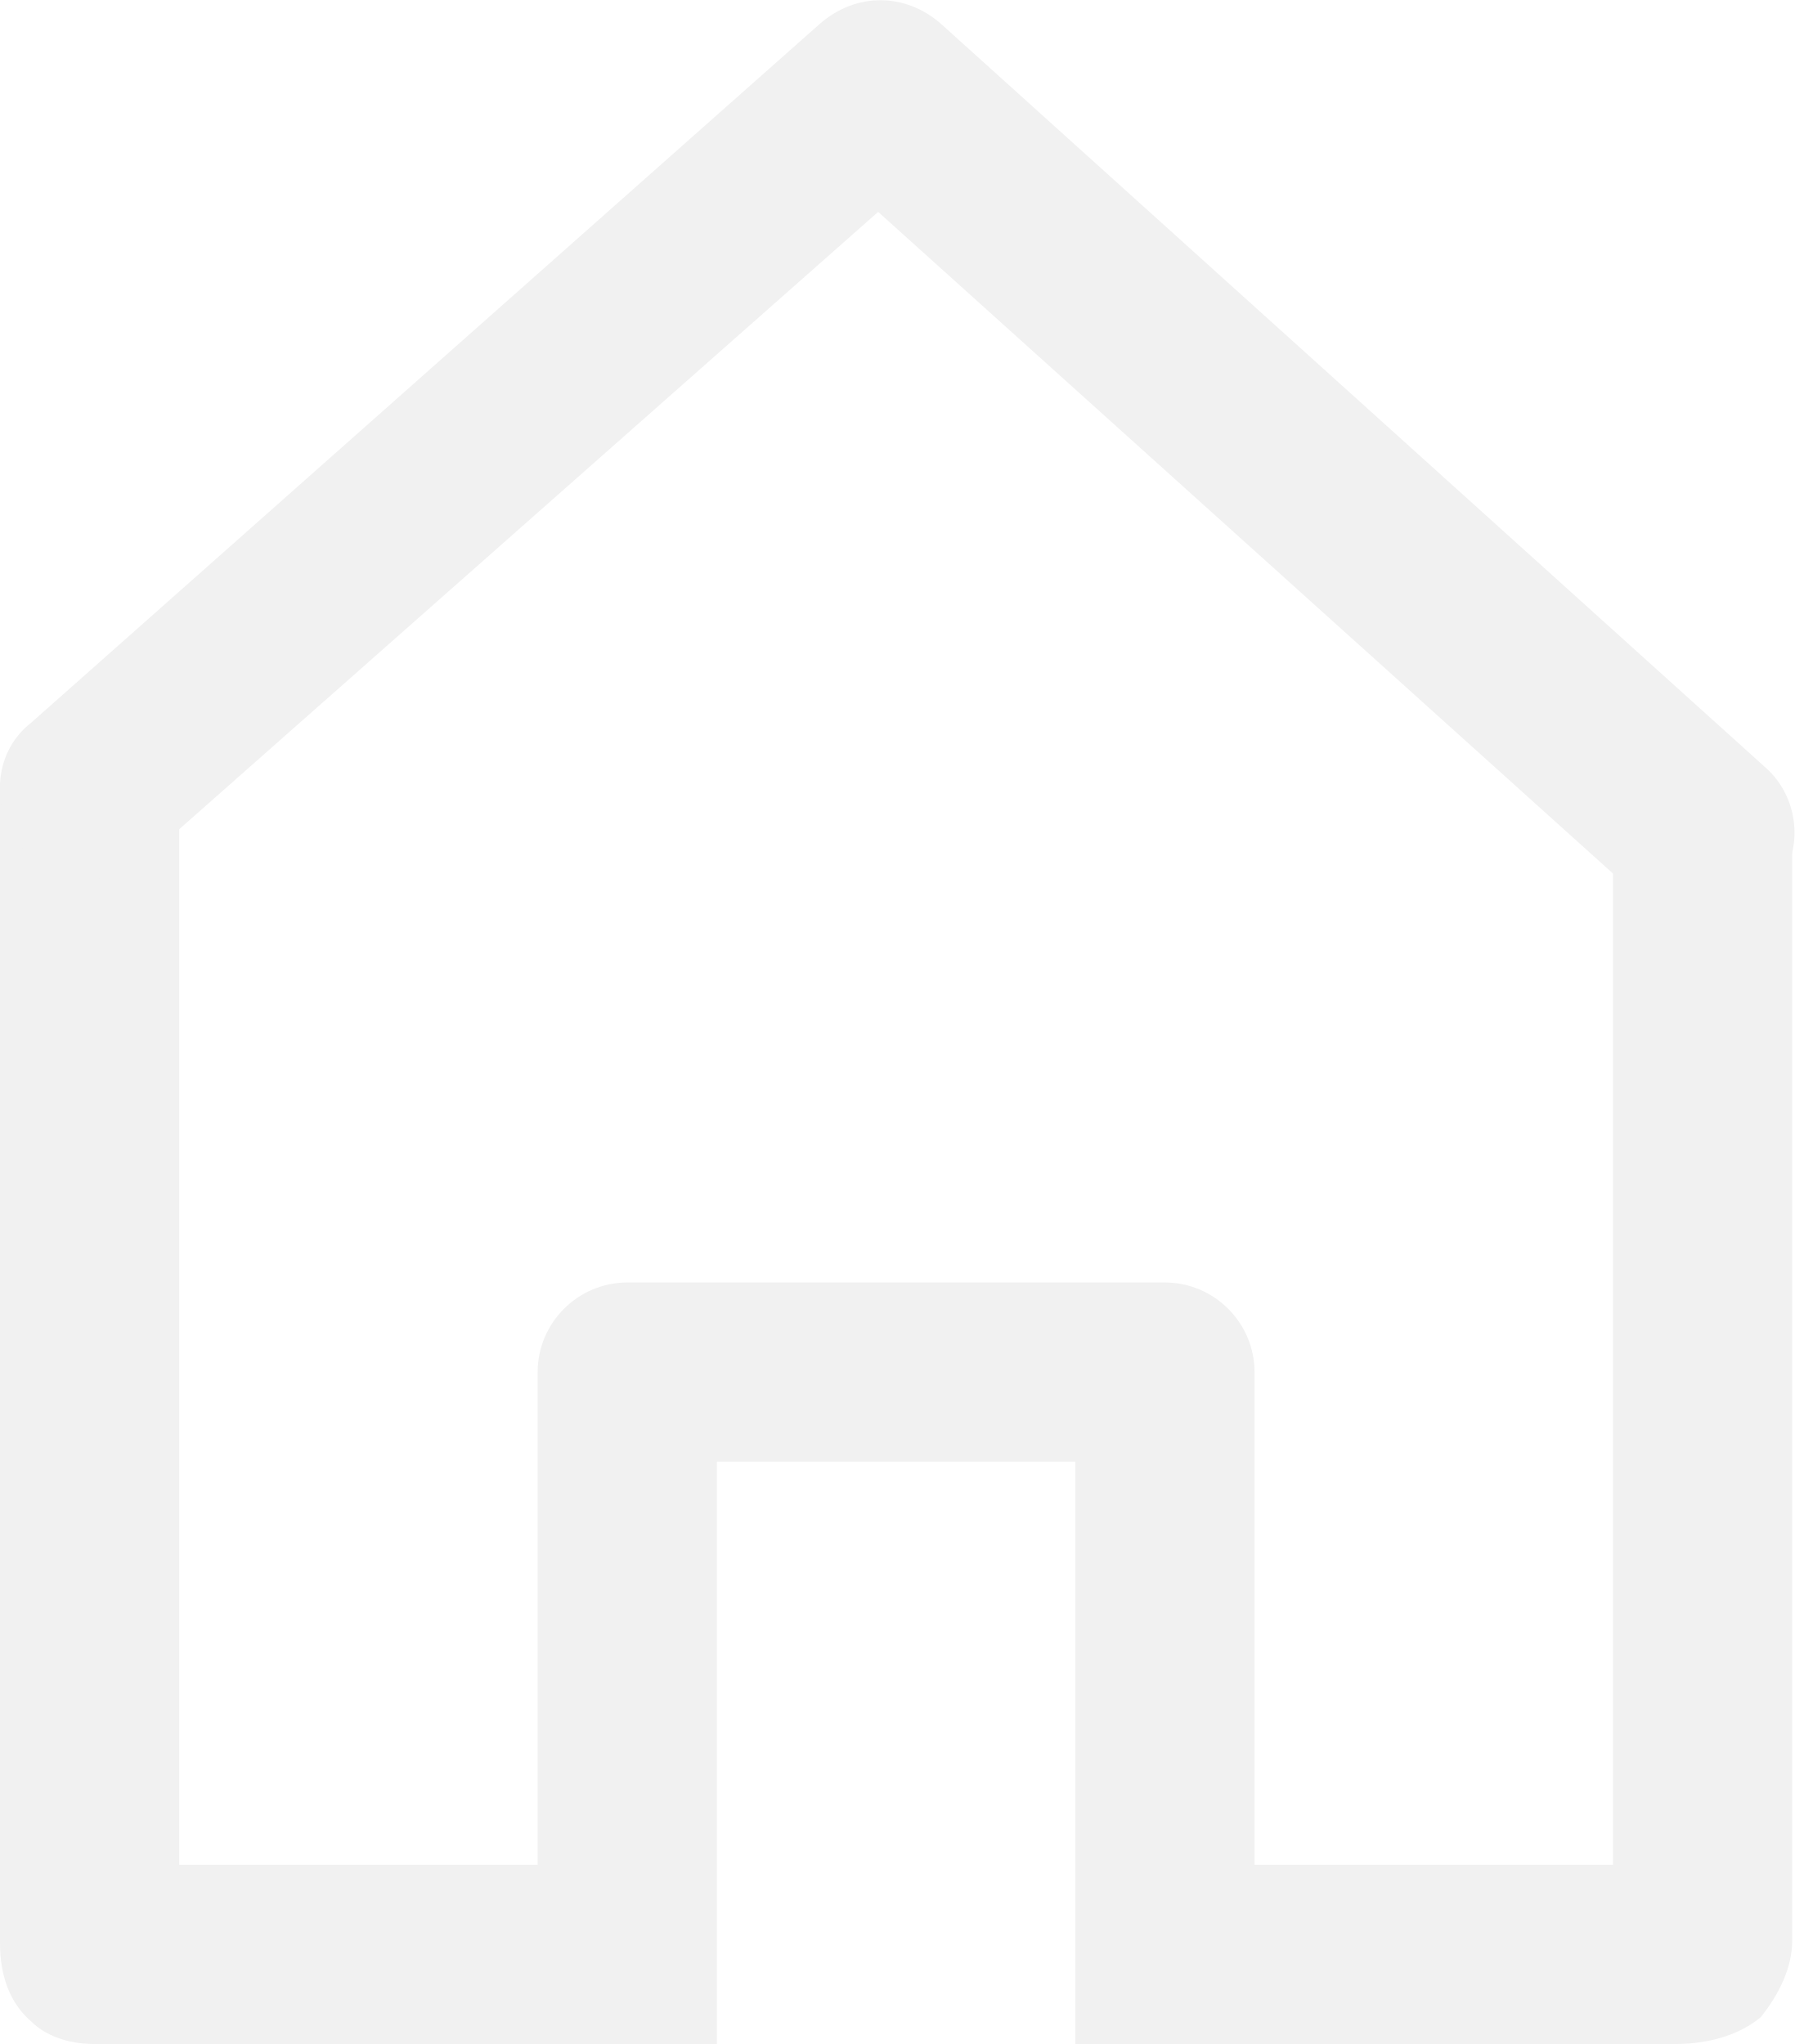
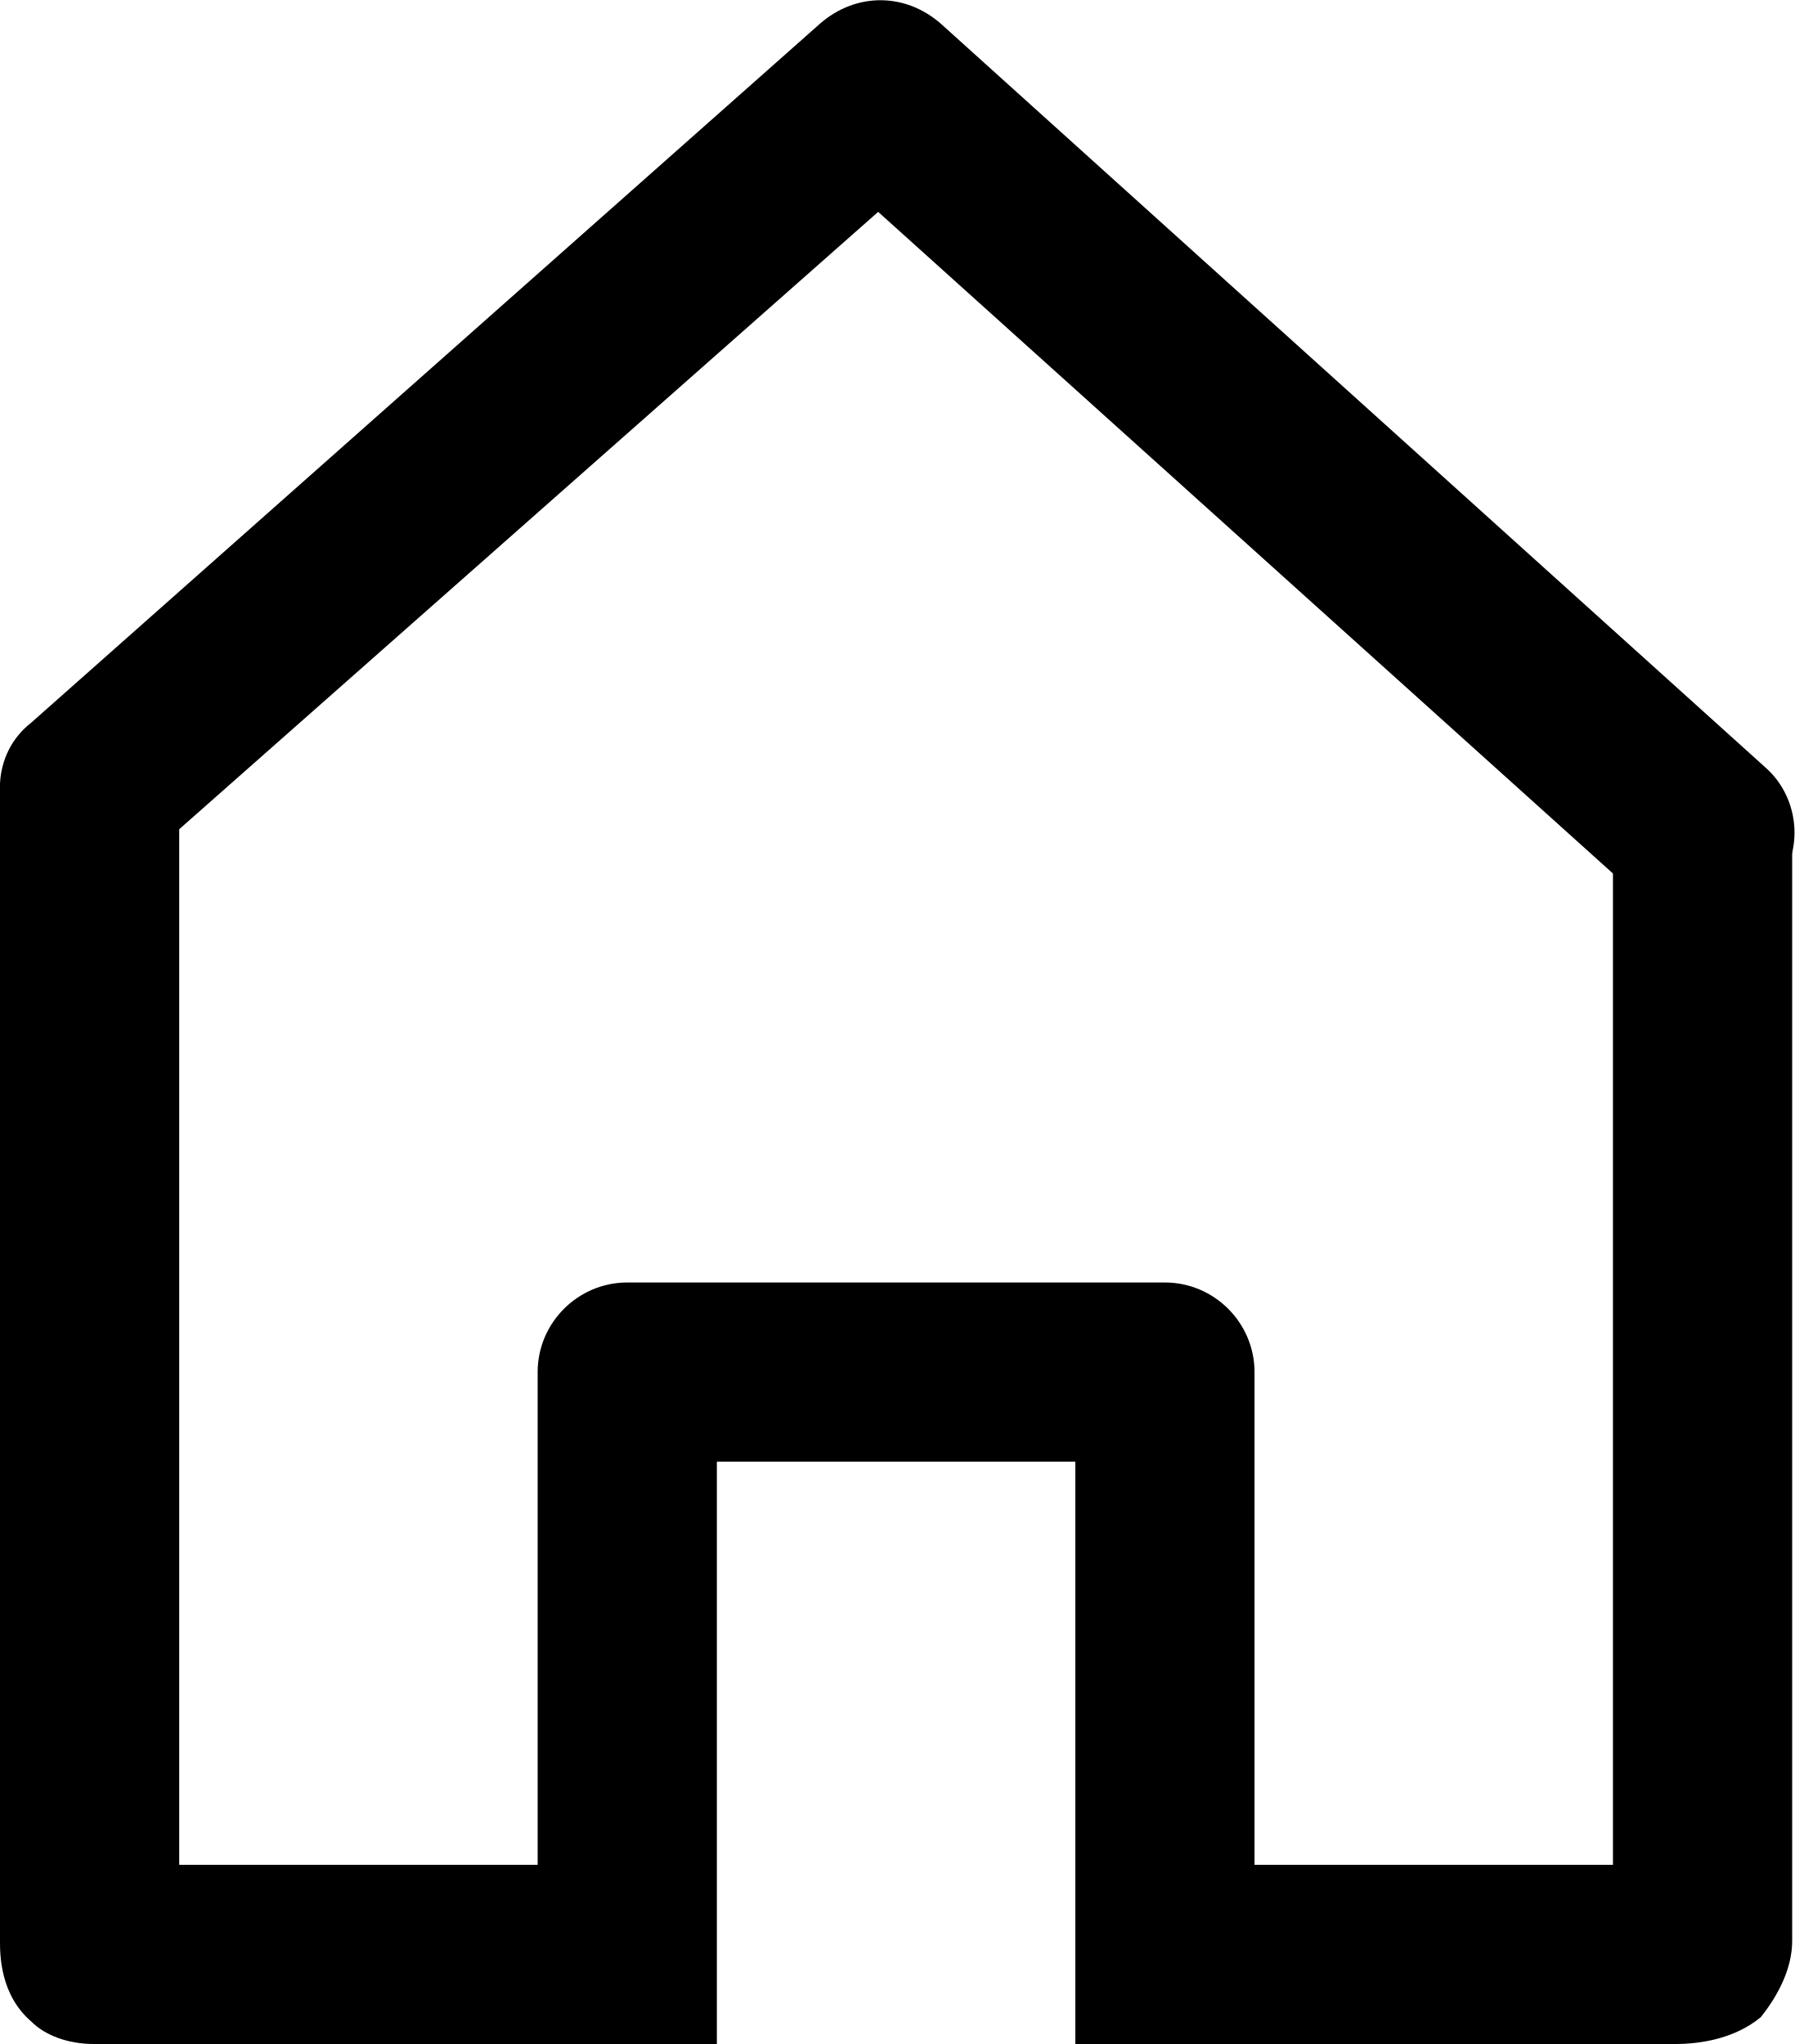
- <svg xmlns="http://www.w3.org/2000/svg" style="enable-background:new 0 0 100 100;" fill="#f1f1f1" viewBox="30.4 23.47 40.05 45.63">
+ <svg xmlns="http://www.w3.org/2000/svg" id="root" fill="currentColor" viewBox="30.4 23.47 40.05 45.63">
  <path d="M32.5,69.1c-0.6,0-1.1-0.2-1.4-0.5c-0.7-0.6-0.7-1.5-0.7-1.8V41.1h4v24h9v4H32.9C32.8,69.1,32.6,69.1,32.5,69.1z" />
  <path d="M67.8,69.1c-0.2,0-0.3,0-0.5,0c-0.1,0-0.1,0-0.2,0H56.4v-4h10v-23h4v24.7c0,0.6-0.3,1.2-0.7,1.7  C69.1,69,68.3,69.1,67.8,69.1z" />
  <path d="M68.4,44.1c-0.5,0-1-0.2-1.3-0.5L50,28.2L33.7,42.6c-0.8,0.7-2.1,0.7-2.8-0.2c-0.7-0.8-0.7-2.1,0.2-2.8L48.7,24  c0.8-0.7,1.9-0.7,2.7,0l18.4,16.6c0.8,0.7,0.9,2,0.1,2.8C69.5,43.8,68.9,44.1,68.4,44.1z" />
  <path d="M58.4,69.1h-4v-13h-8v13h-4v-15c0-1.1,0.9-2,2-2h12c1.1,0,2,0.9,2,2V69.1z" />
</svg>
